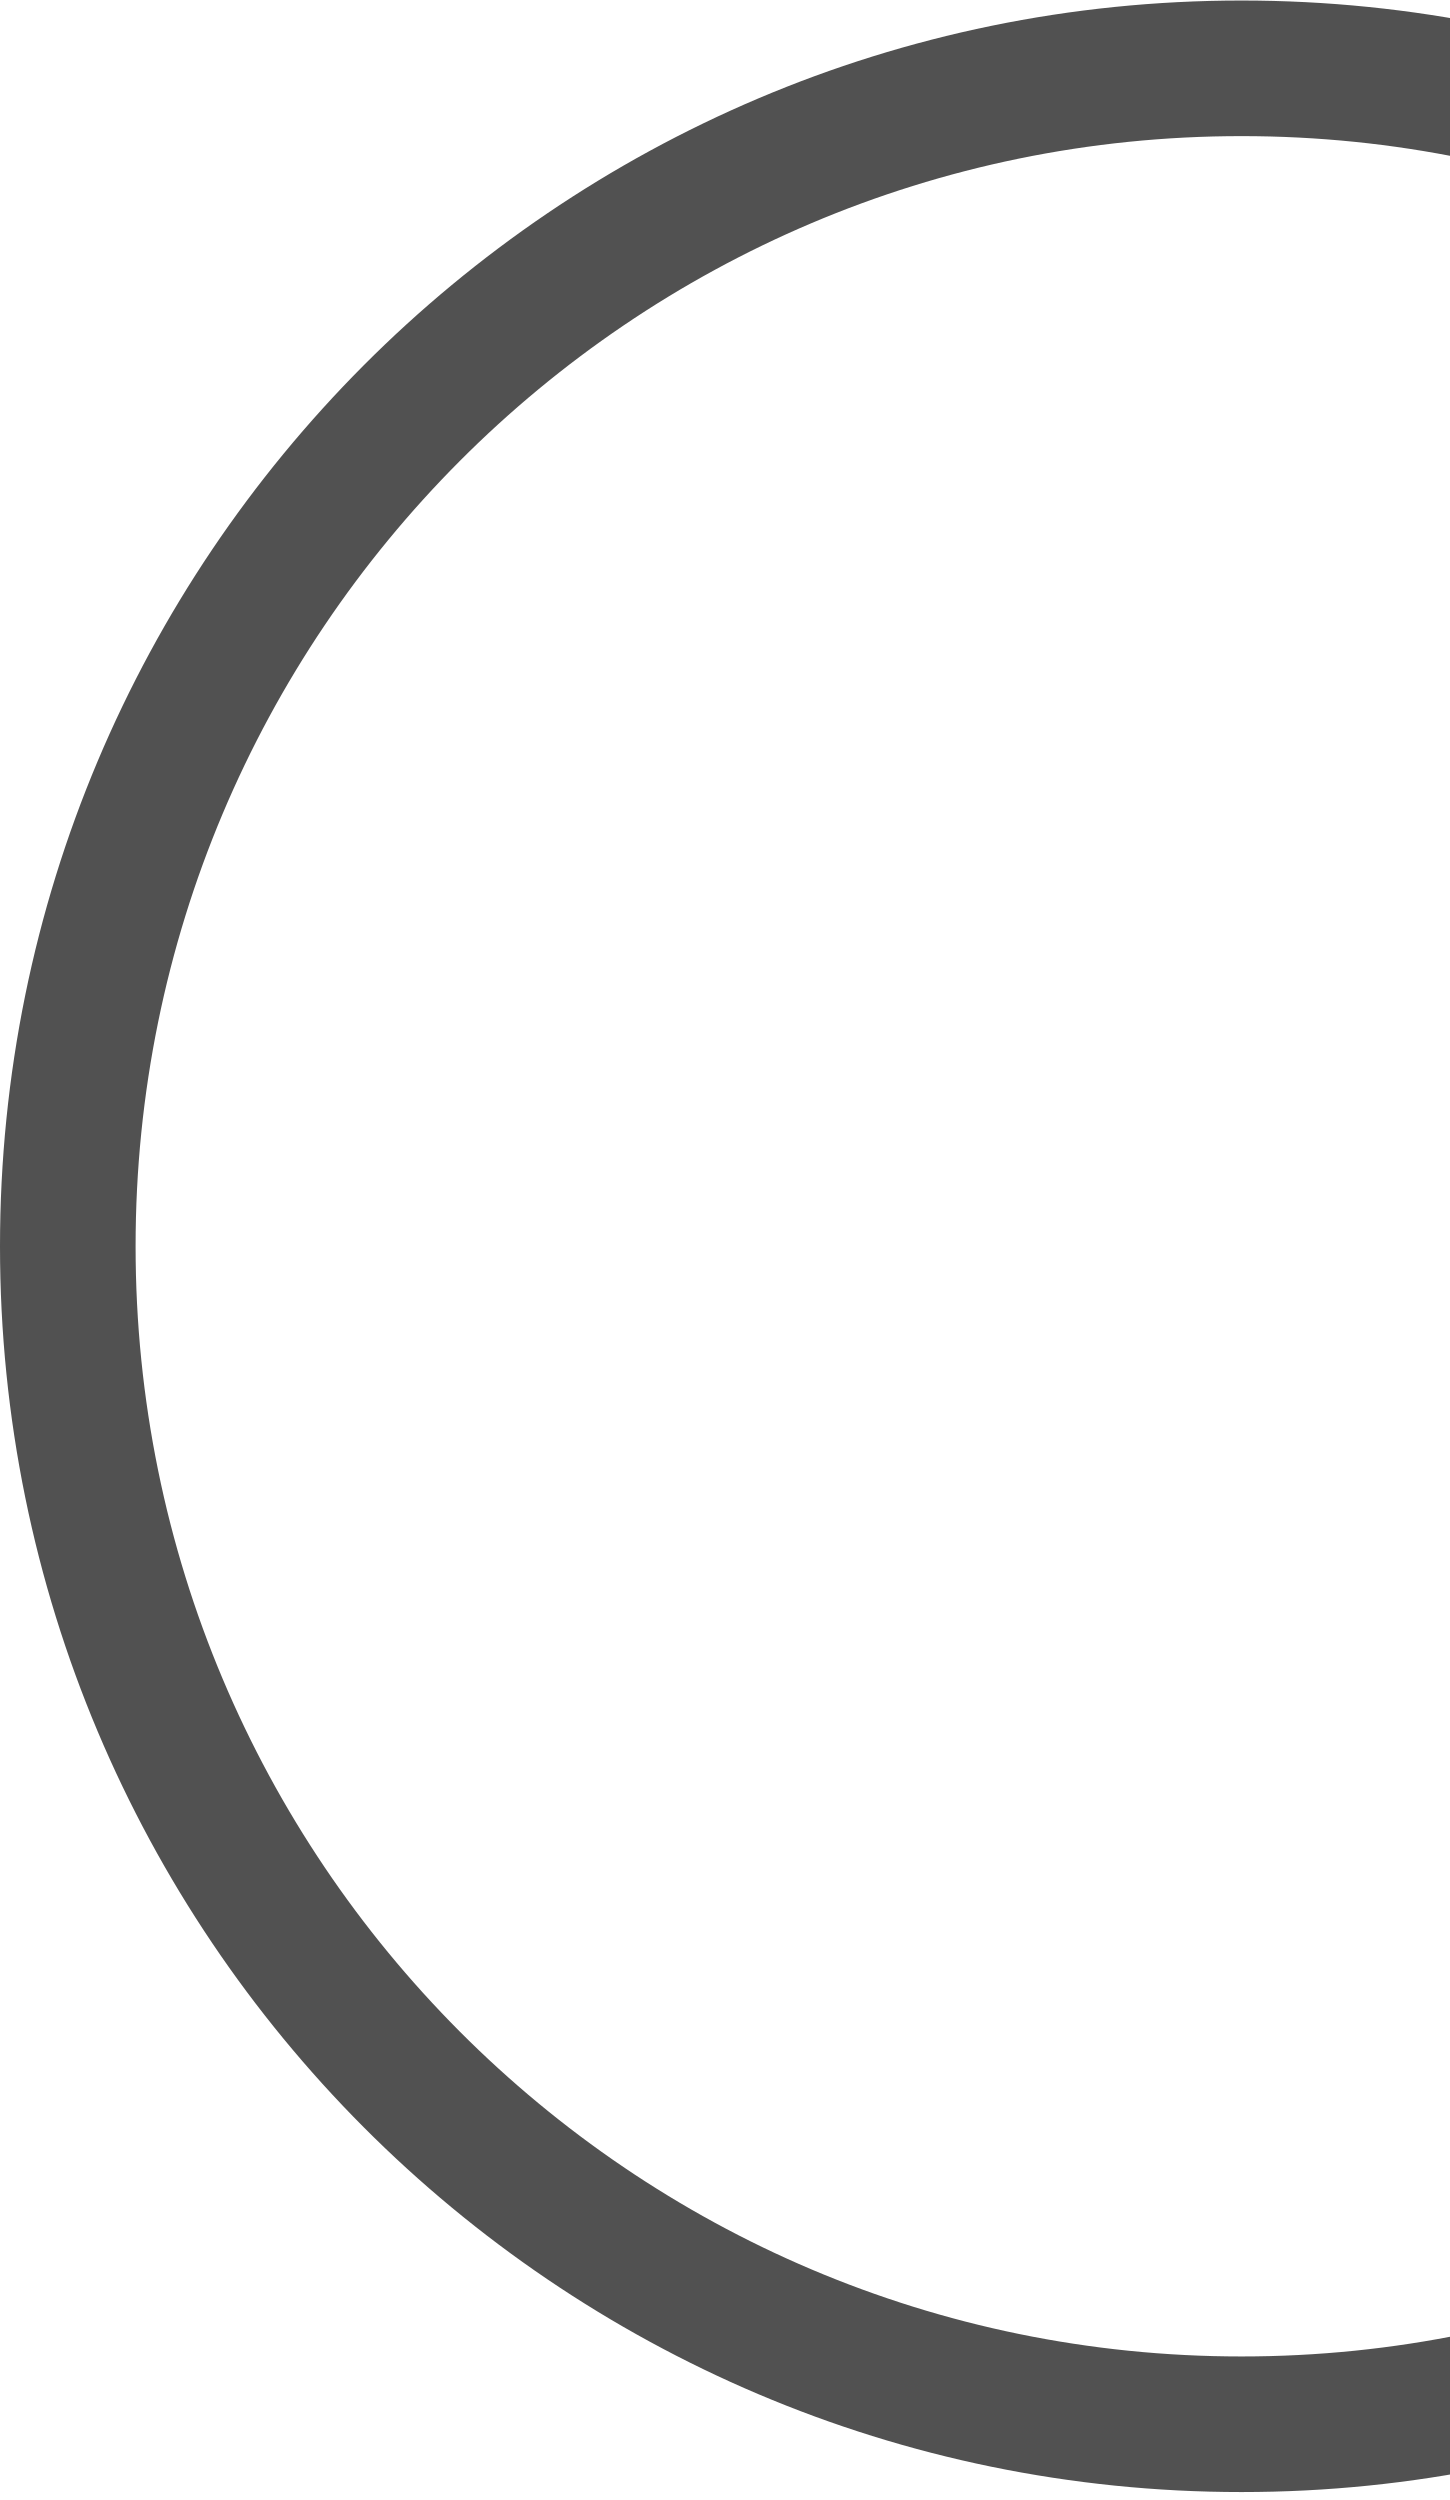
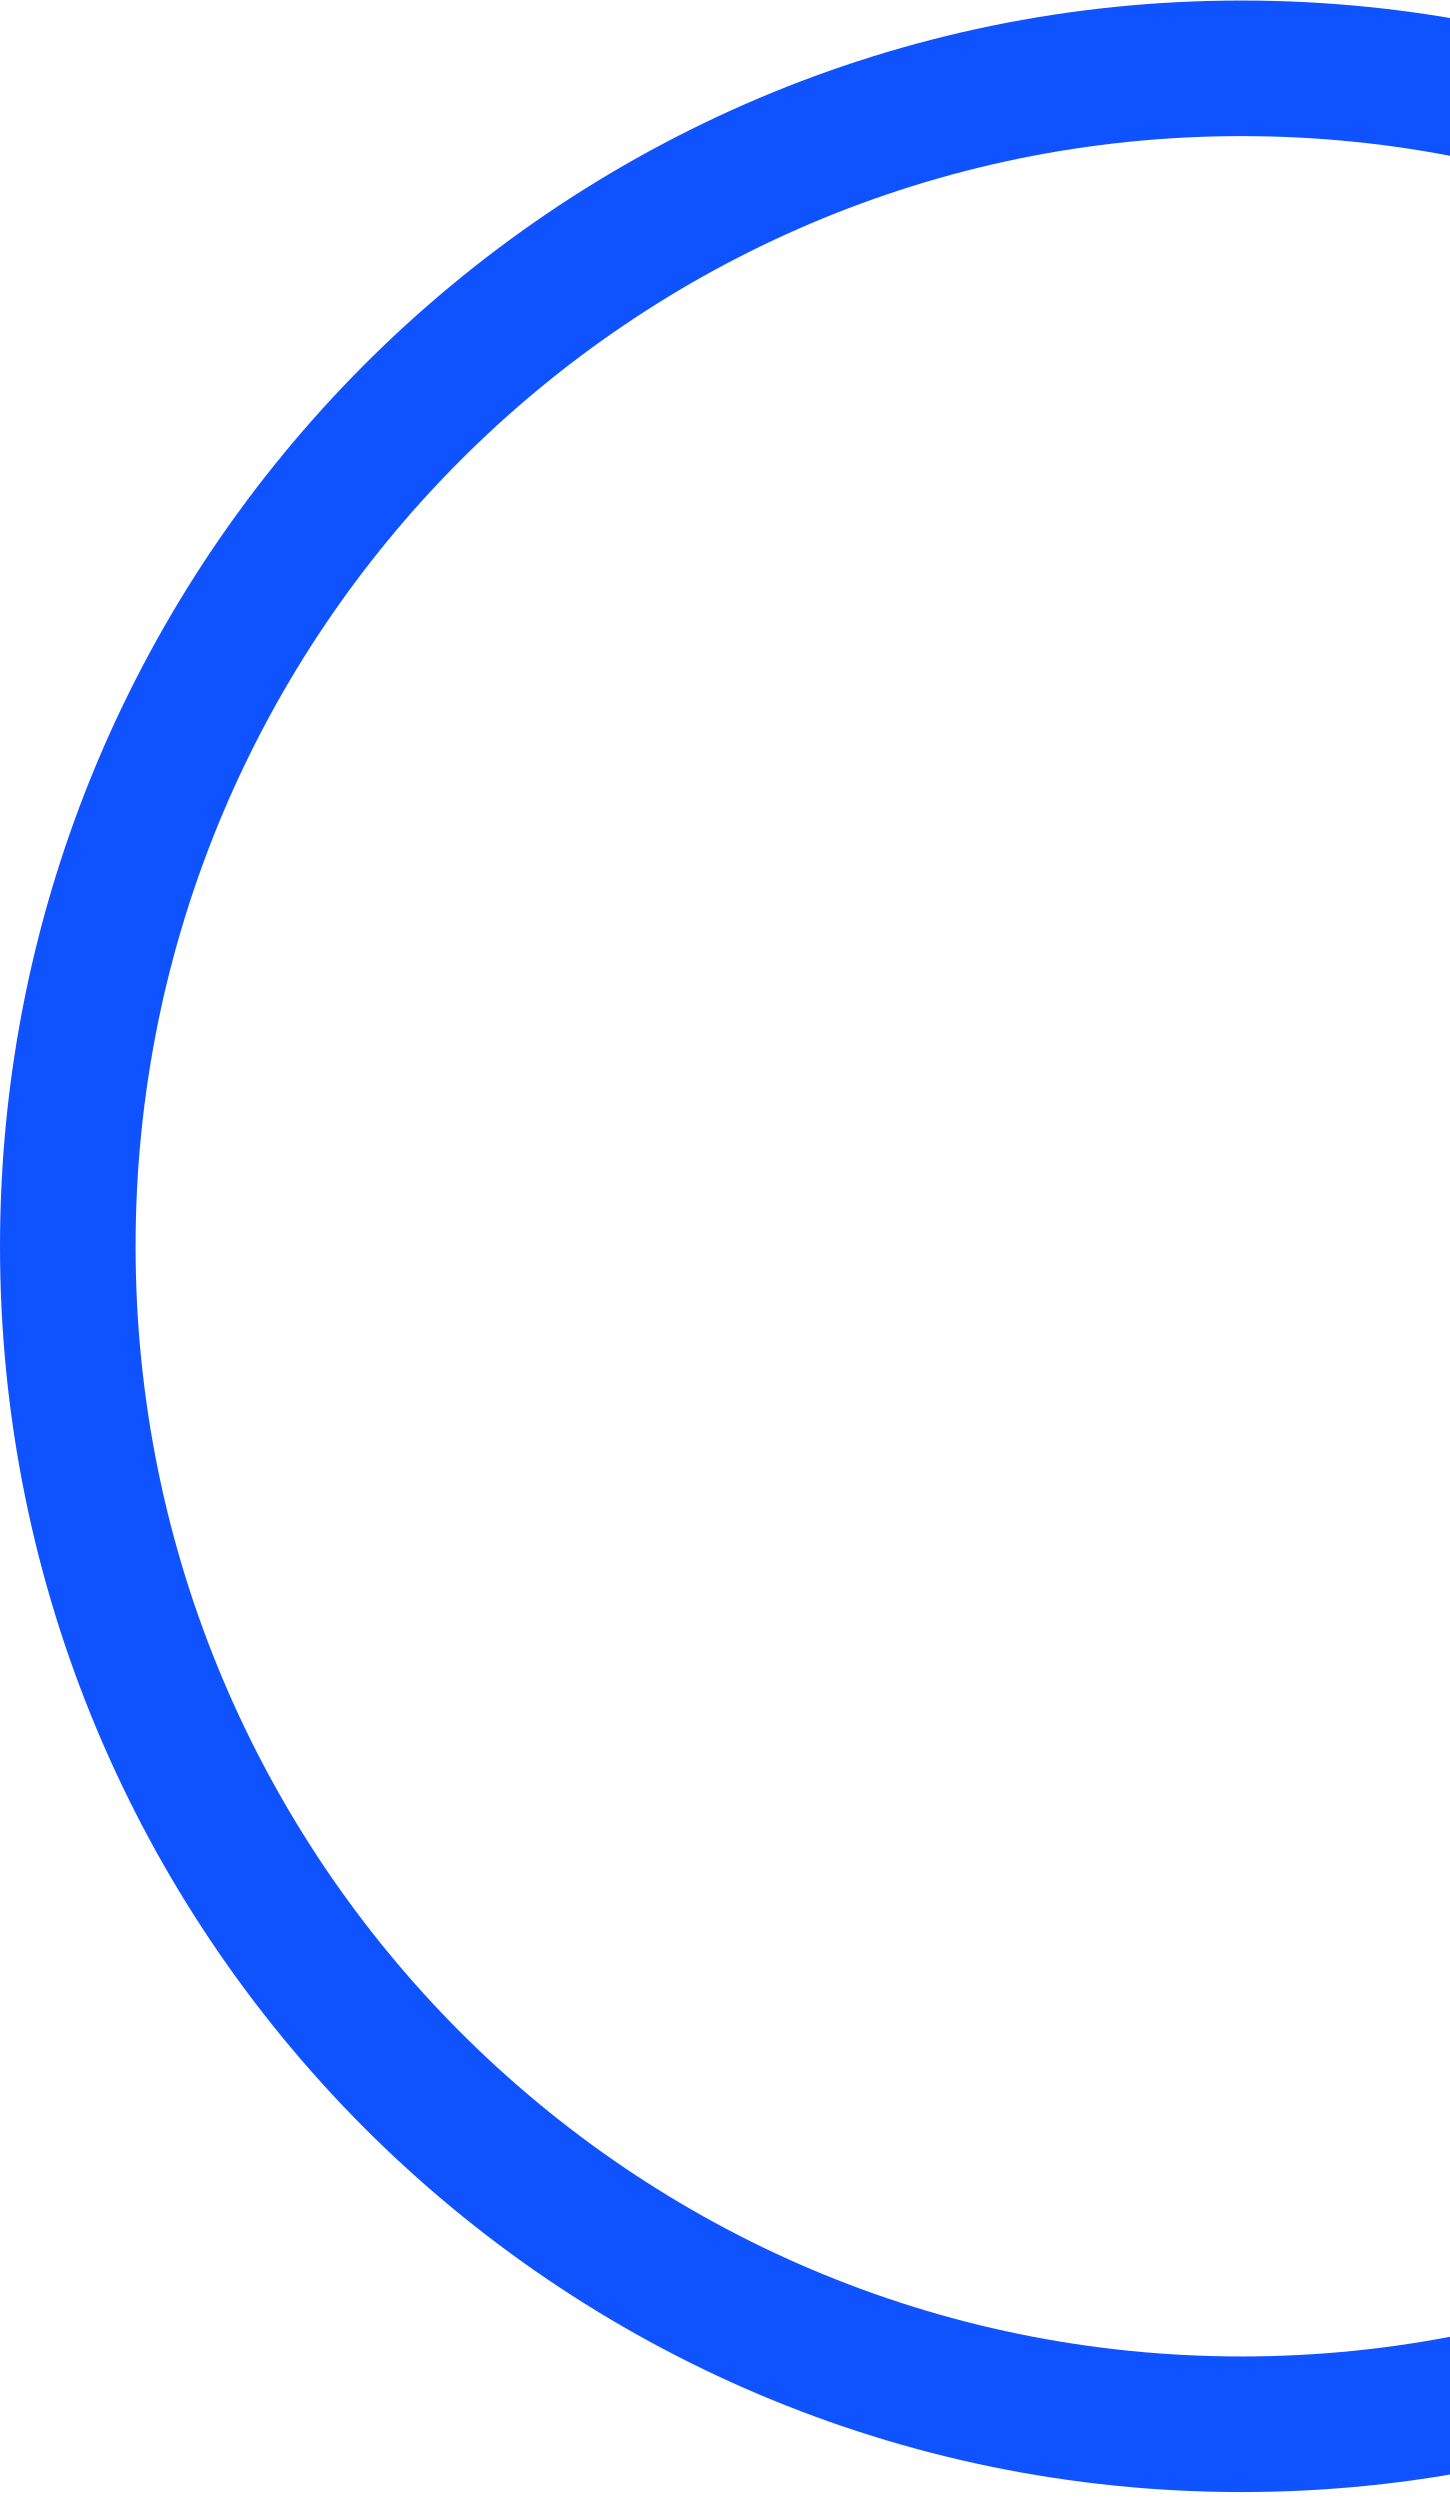
<svg xmlns="http://www.w3.org/2000/svg" width="171" height="295" viewBox="0 0 171 295" fill="none">
-   <path d="M285 147.062C285 223.855 222.966 286.062 146.5 286.062C70.034 286.062 8 223.855 8 147.062C8 70.268 70.034 8.062 146.5 8.062C222.966 8.062 285 70.268 285 147.062Z" stroke="#515151" stroke-width="16" />
+   <path d="M285 147.062C285 223.855 222.966 286.062 146.5 286.062C70.034 286.062 8 223.855 8 147.062C8 70.268 70.034 8.062 146.5 8.062C222.966 8.062 285 70.268 285 147.062Z" stroke="#0F52FF" stroke-width="16" />
</svg>
